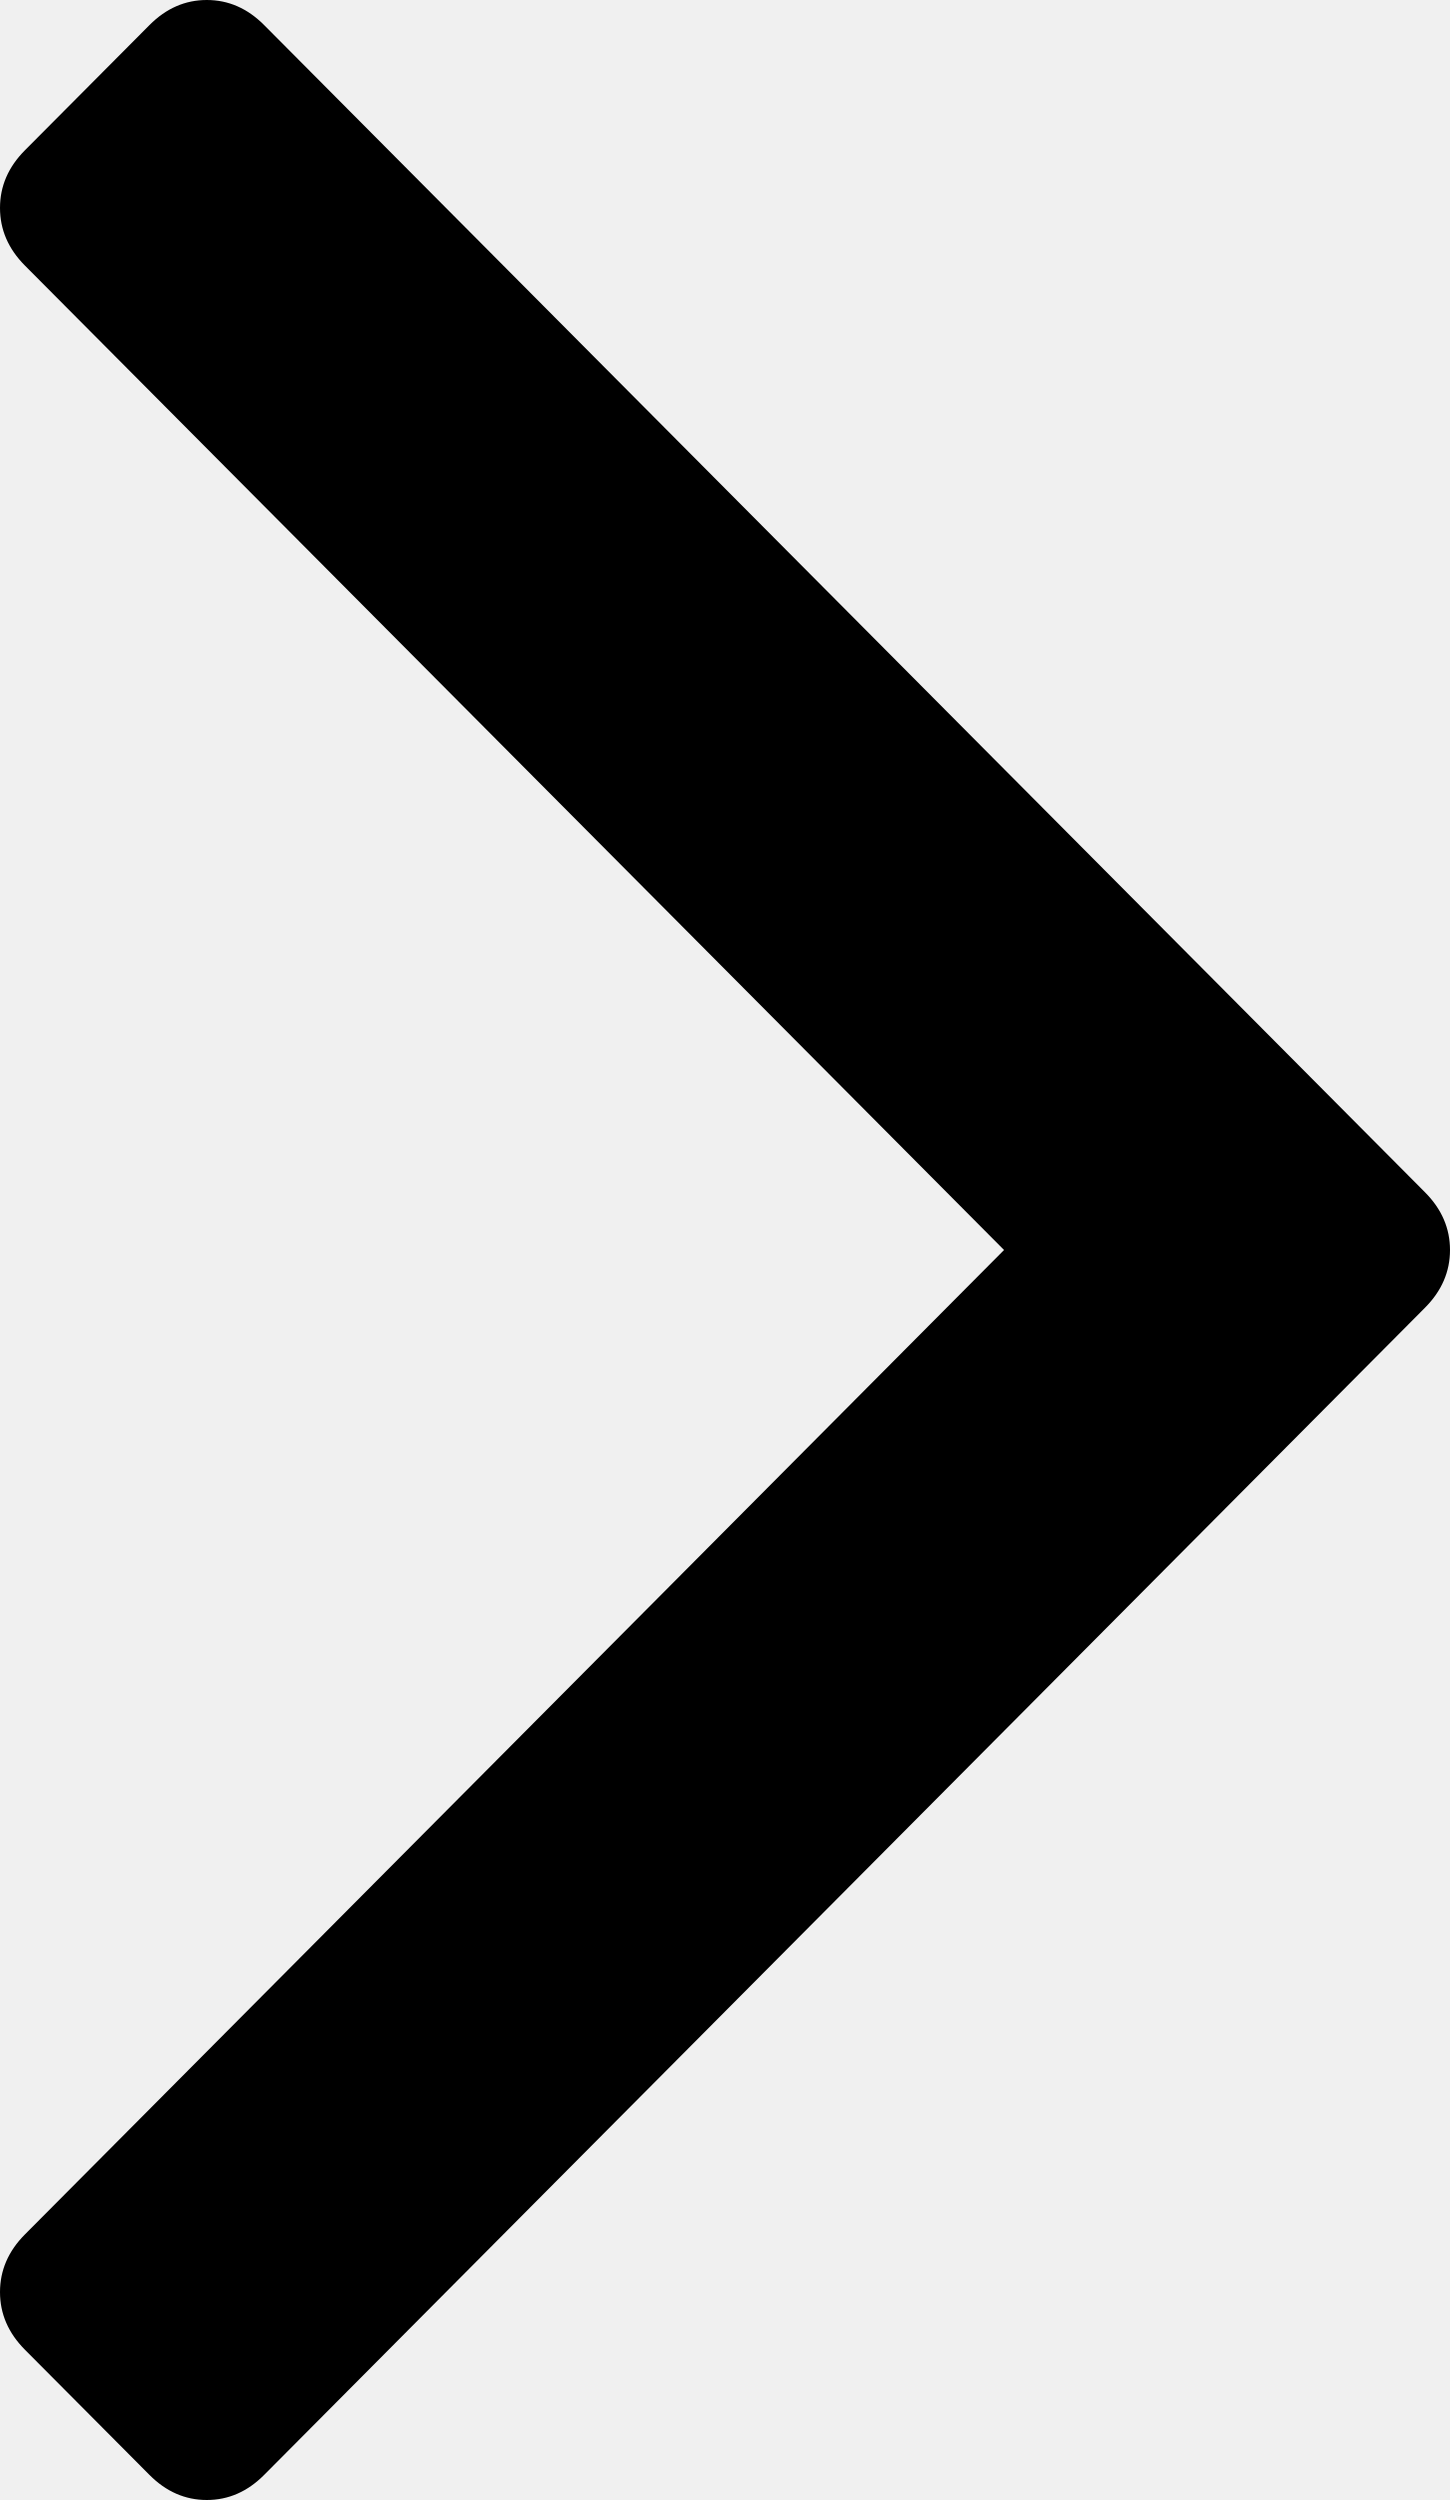
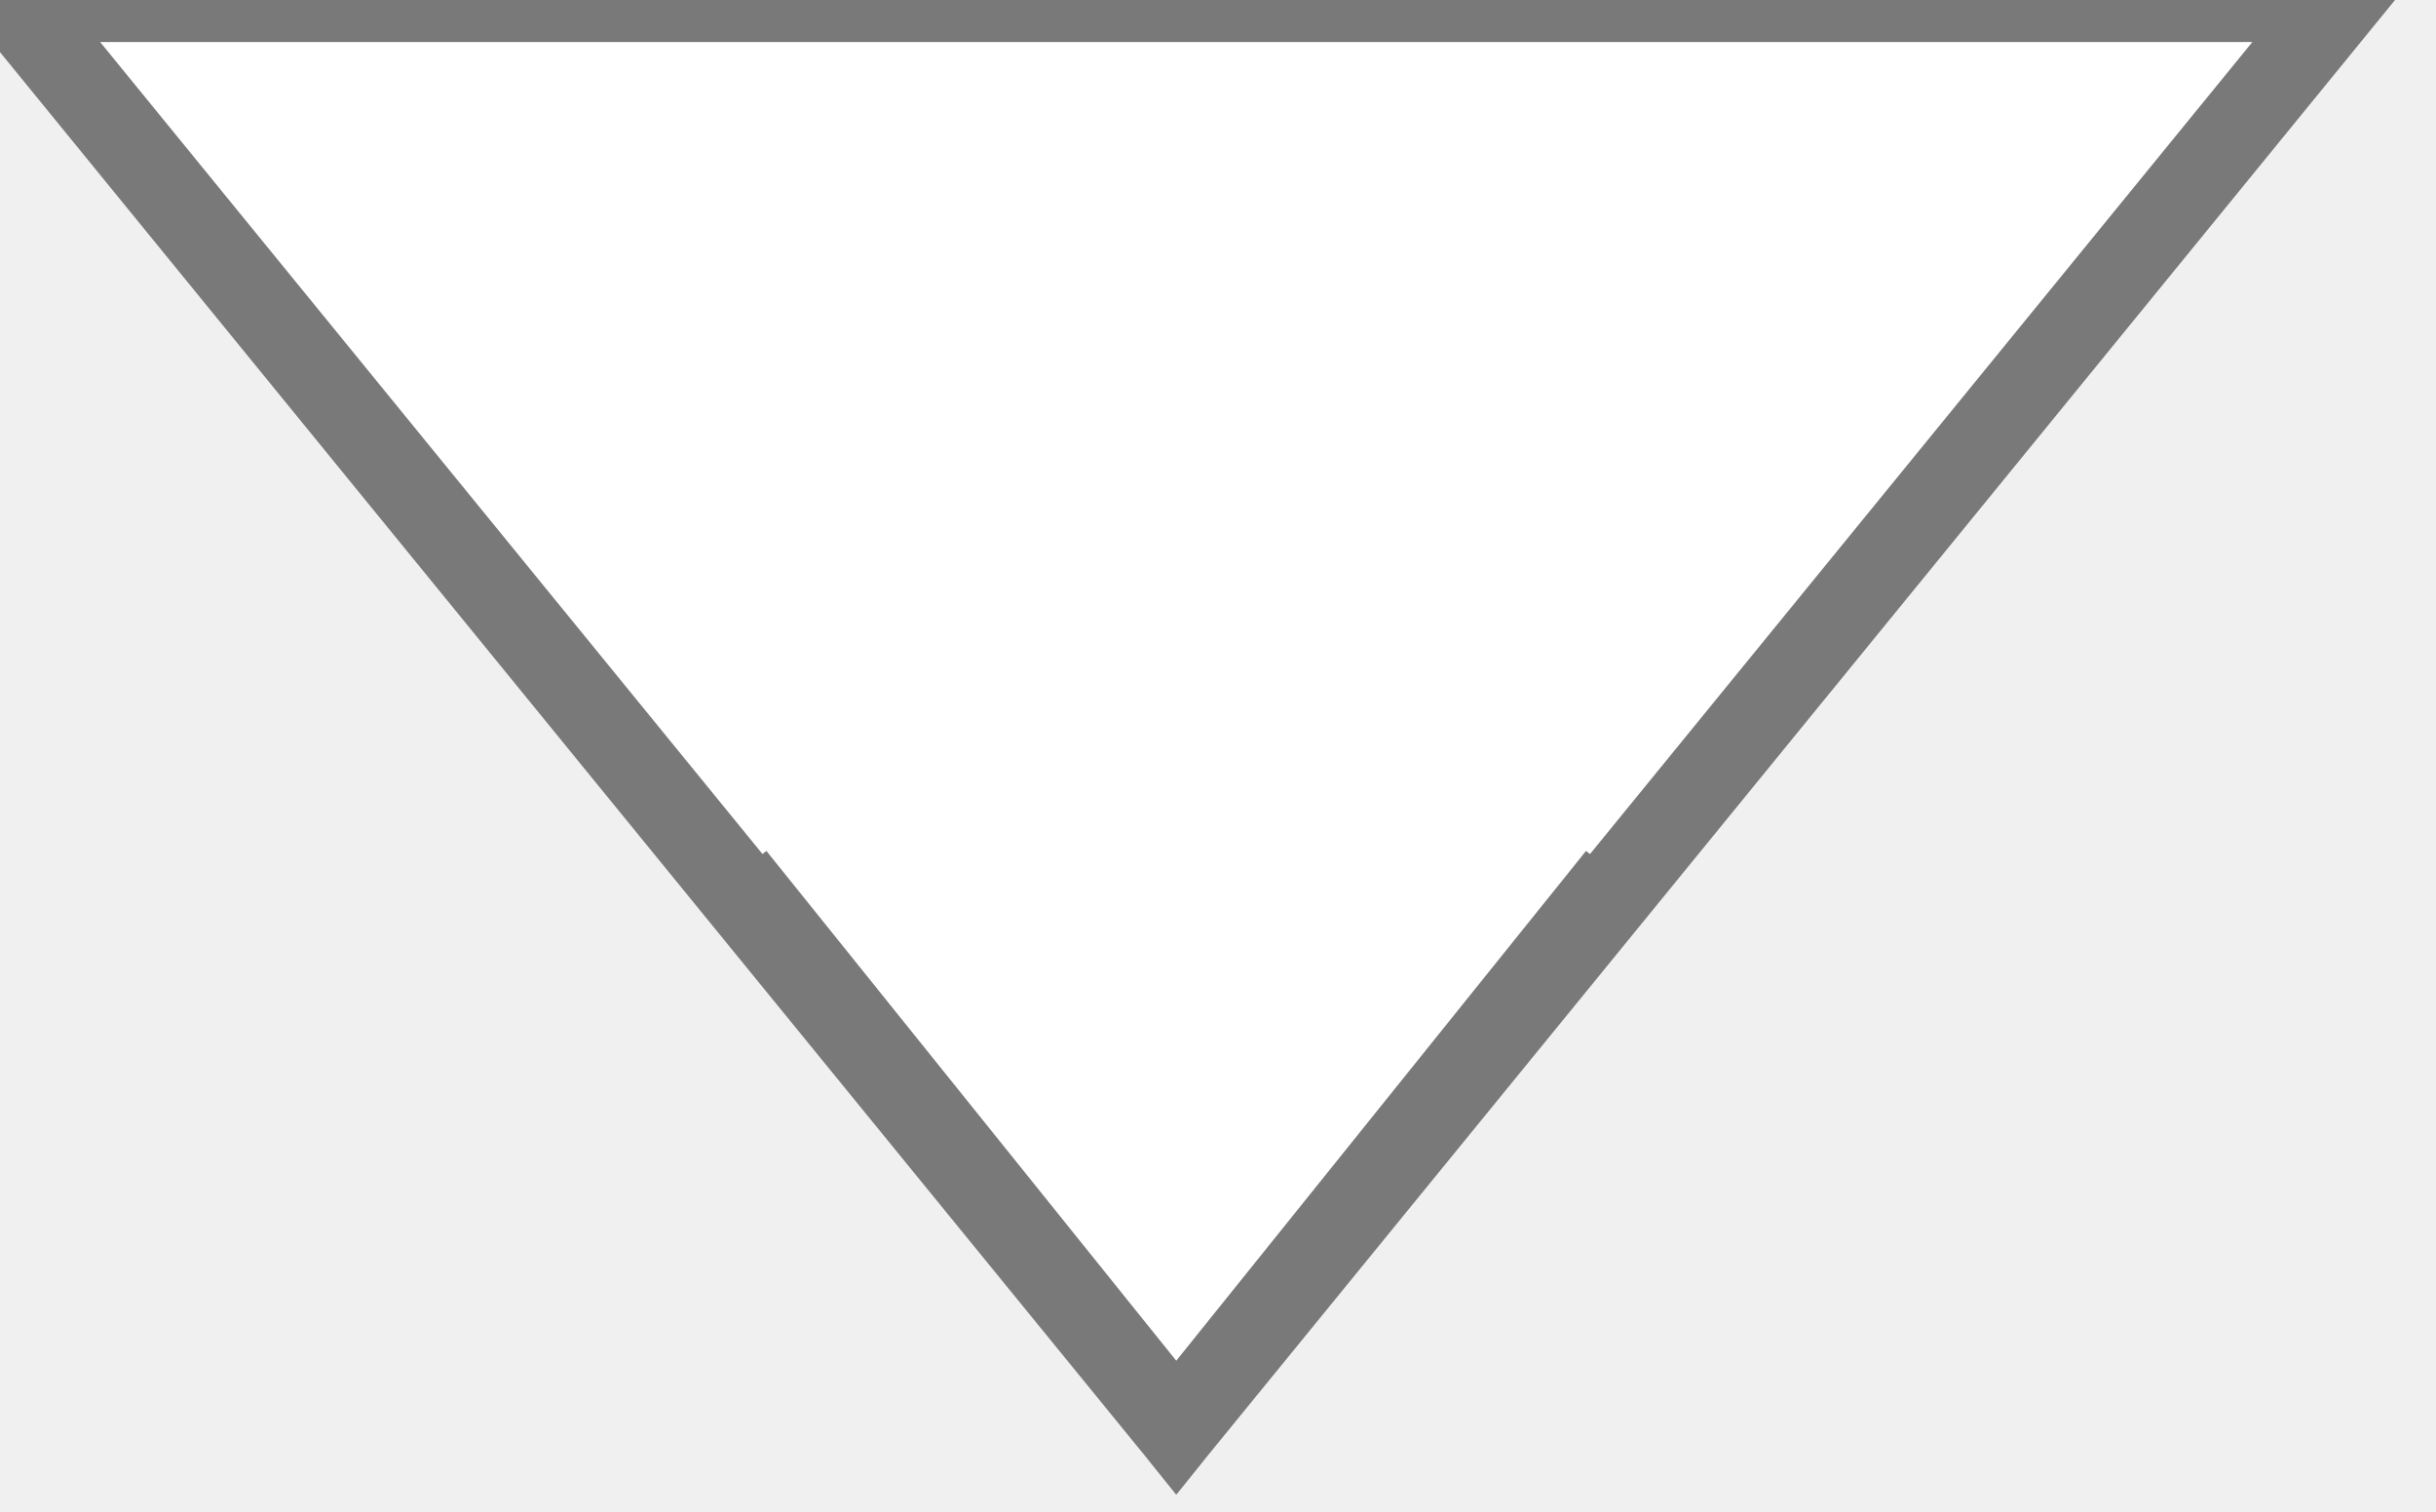
- <svg xmlns="http://www.w3.org/2000/svg" version="1.1" width="29px" height="50px">
-   <g transform="matrix(1 0 0 1 -1152 -386 )">
-     <path d="M 28.502 23.848  C 28.834 24.182  29 24.566  29 25  C 29 25.434  28.834 25.818  28.502 26.152  L 5.282 49.499  C 4.95 49.833  4.568 50  4.136 50  C 3.704 50  3.322 49.833  2.99 49.499  L 0.498 46.994  C 0.166 46.66  0 46.276  0 45.842  C 0 45.407  0.166 45.023  0.498 44.689  L 20.081 25  L 0.498 5.311  C 0.166 4.977  0 4.593  0 4.158  C 0 3.724  0.166 3.34  0.498 3.006  L 2.99 0.501  C 3.322 0.167  3.704 0  4.136 0  C 4.568 0  4.95 0.167  5.282 0.501  L 28.502 23.848  Z " fill-rule="nonzero" fill="#000000" stroke="none" transform="matrix(1 0 0 1 1152 386 )" />
+ <svg xmlns="http://www.w3.org/2000/svg" version="1.1" width="29px" height="18px">
+   <g transform="matrix(1 0 0 1 -1129 -841 )">
+     <path d="M 8.734 10.445  L 19.271 10.445  L 14.003 17  L 0.139 0  L 27.867 0  L 14.003 17  L 8.734 10.445  Z " fill-rule="nonzero" fill="#ffffff" stroke="none" transform="matrix(1 0 0 1 1129 841 )" />
+     <path d="M 19.271 10.445  L 14.003 17  L 0.139 0  L 27.867 0  L 14.003 17  L 8.734 10.445  " stroke-width="1" stroke="#797979" fill="none" transform="matrix(1 0 0 1 1129 841 )" />
  </g>
</svg>
